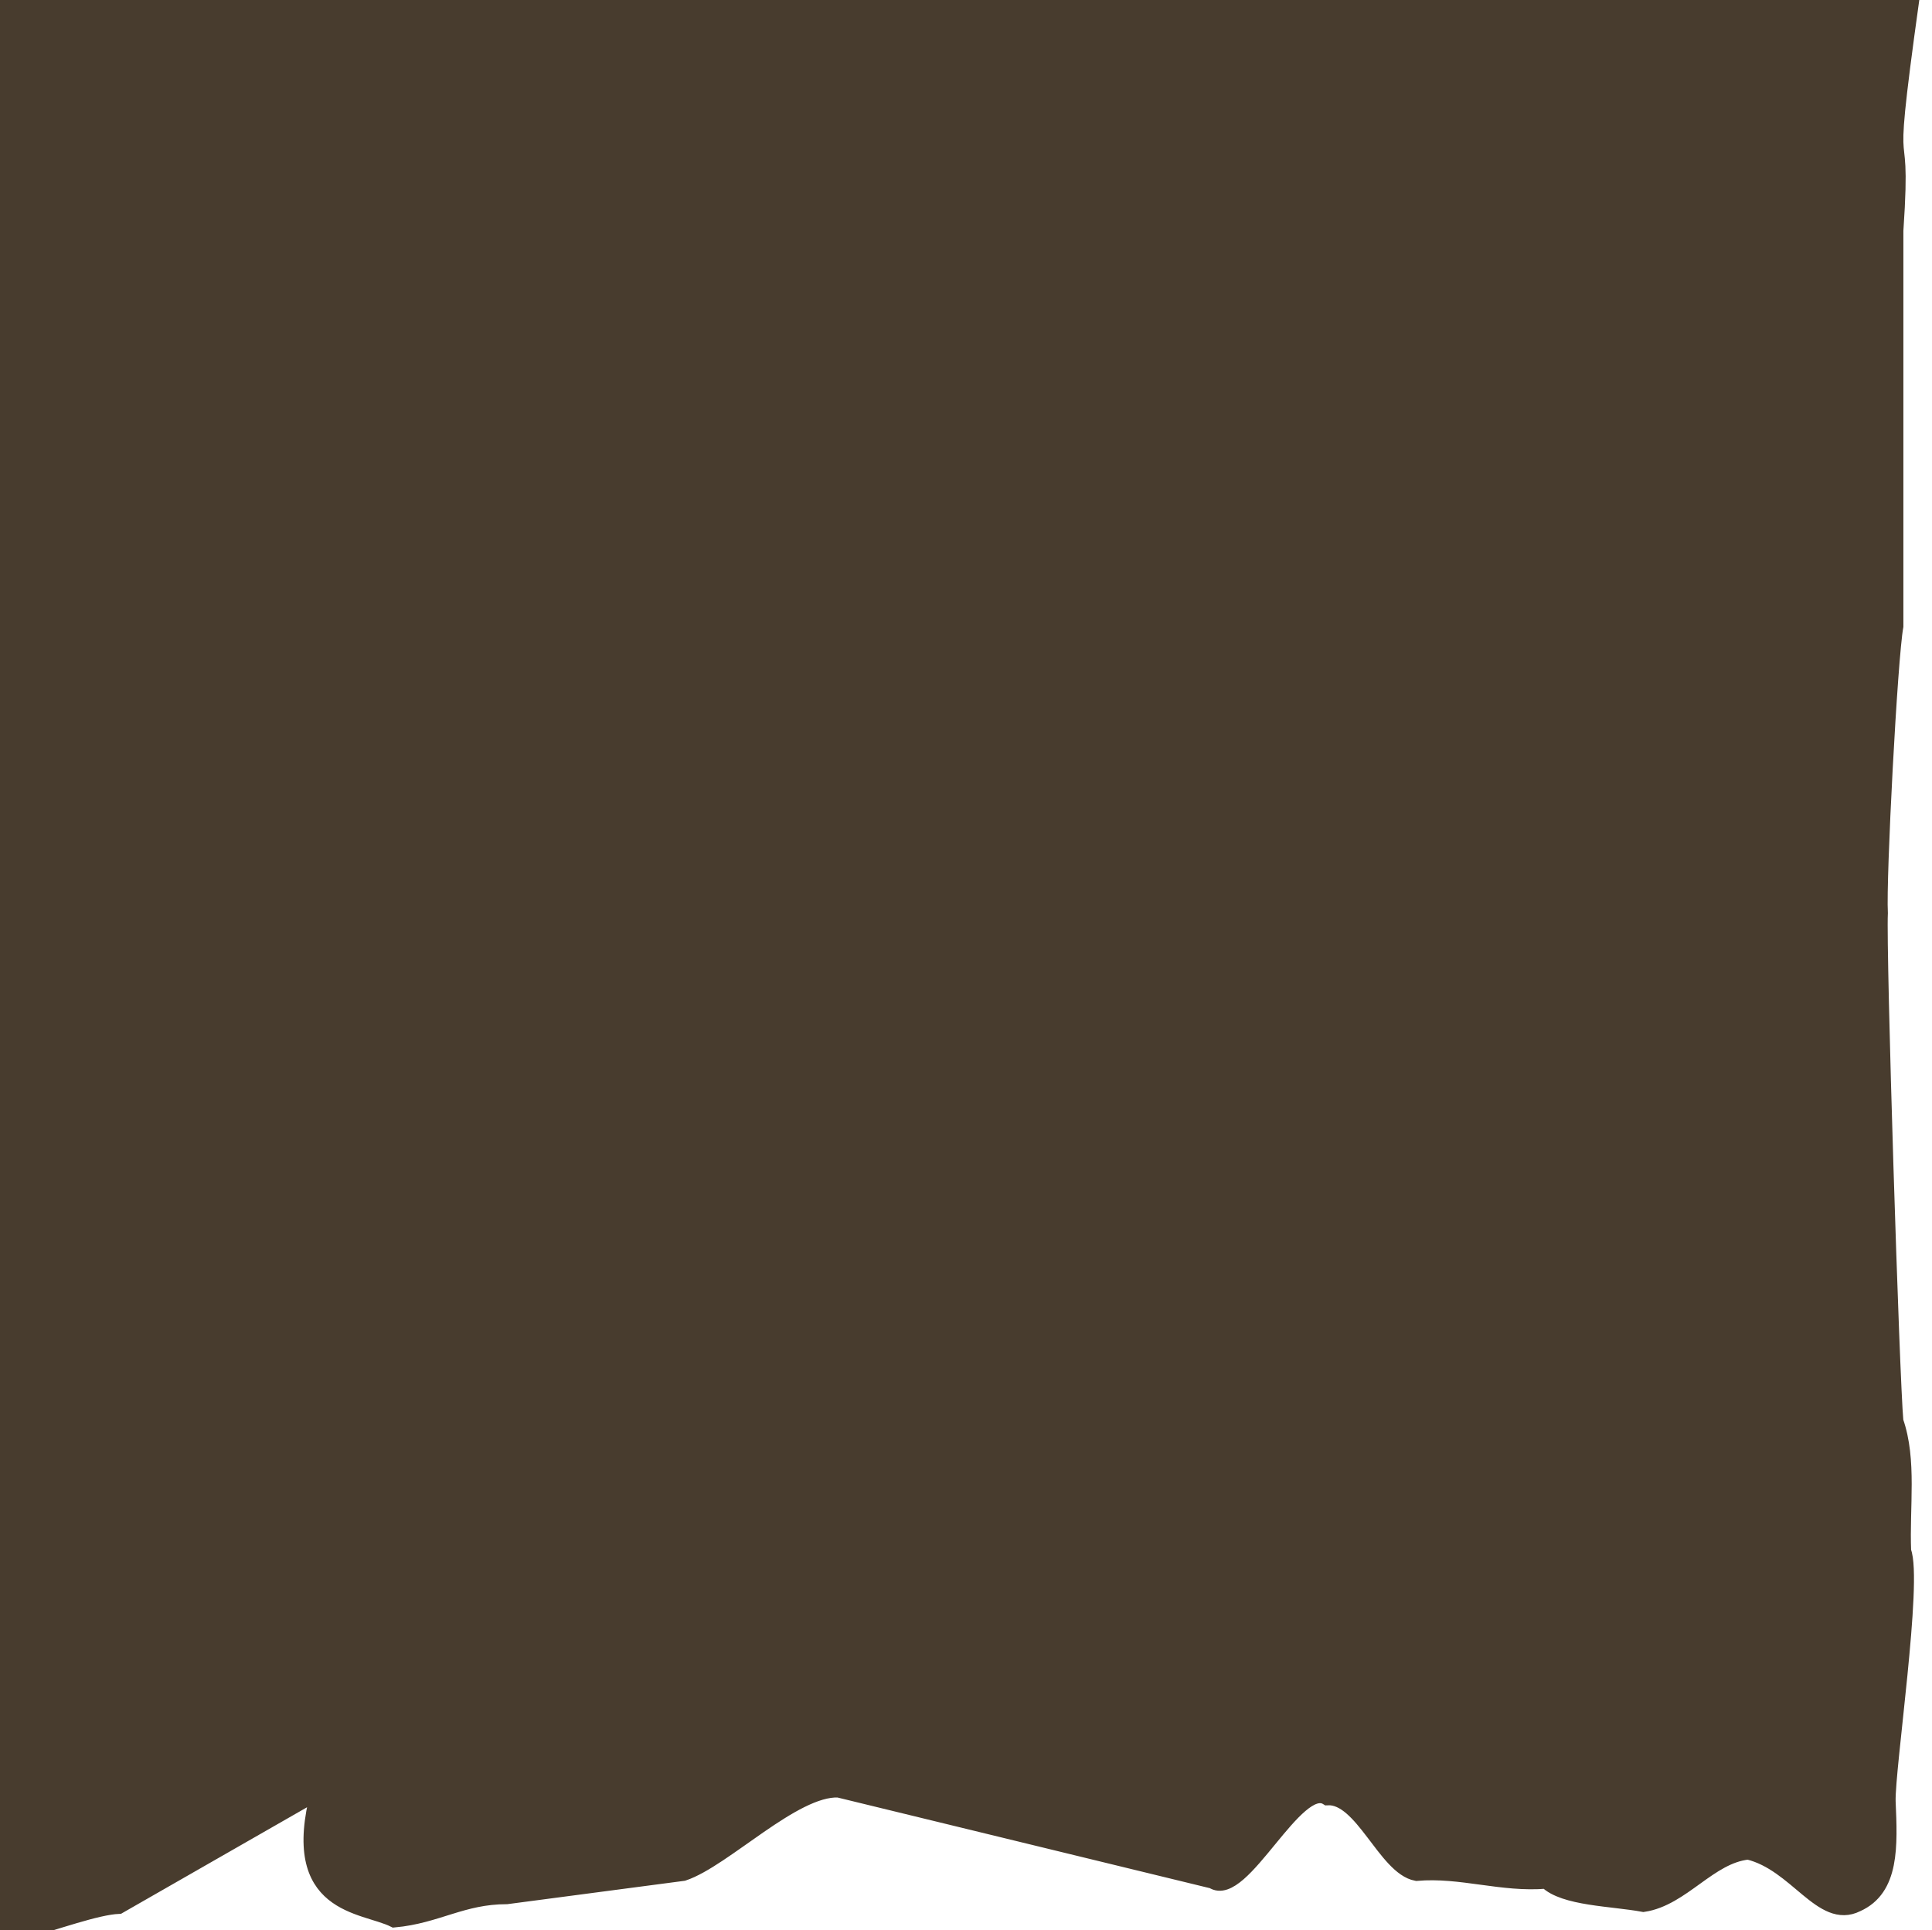
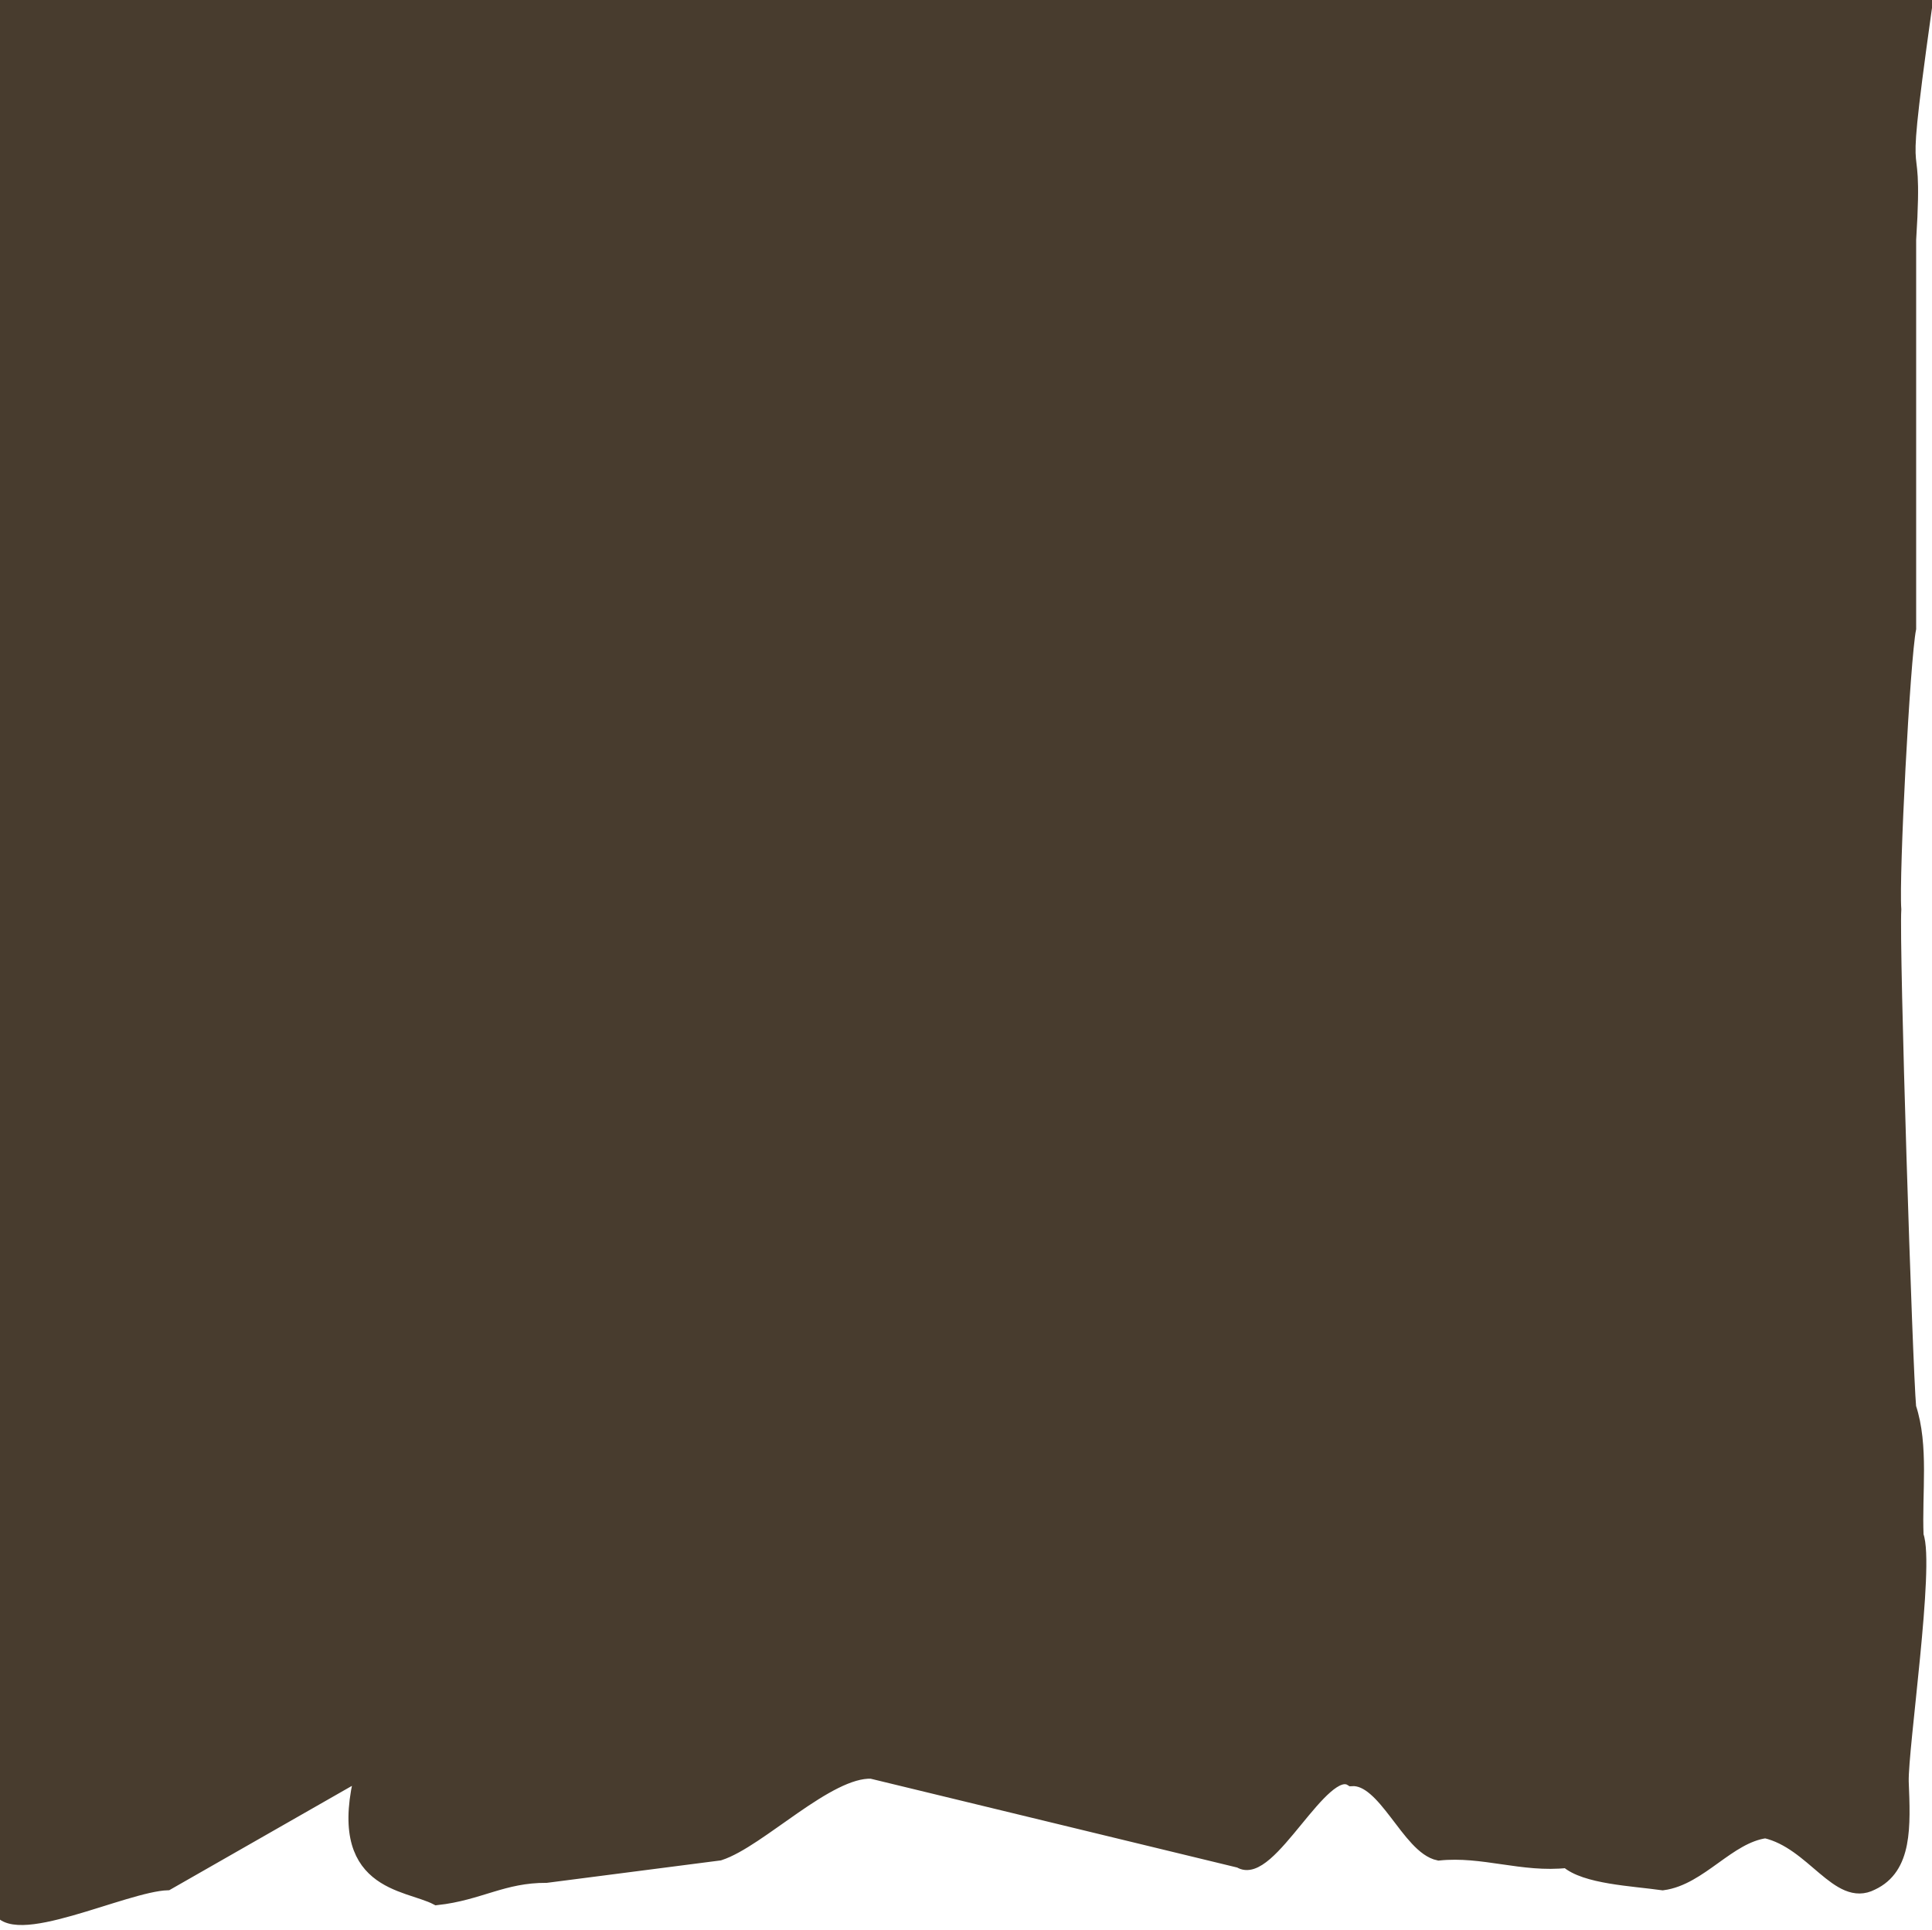
- <svg xmlns="http://www.w3.org/2000/svg" width="0.996" height="0.995" preserveAspectRatio="none" viewBox="0 0 0.996 0.995" version="1.1" id="svg1">
+ <svg xmlns="http://www.w3.org/2000/svg" width="99.6" height="99.5" preserveAspectRatio="none" viewBox="0 0 99.6 99.5" version="1.1" id="svg1">
  <defs id="defs1" />
  <g id="layer1" transform="translate(-30.96175,-84.50611)">
-     <path style="font-variation-settings:normal;opacity:1;fill:#483c2e;fill-opacity:1;stroke:#483c2e;stroke-width:0.008;stroke-linecap:butt;stroke-linejoin:miter;stroke-miterlimit:4;stroke-dasharray:none;stroke-dashoffset:0;stroke-opacity:1;stop-color:#000000;stop-opacity:1" d="m 30.938,84.474 c -0.018,0.356 -0.035,0.56 -0.004,1.027 0.005,0.019 0.066,-0.011 0.089,-0.012 l 0.103,-0.059 c -0.016,0.06 0.023,0.058 0.039,0.066 0.022,-0.002 0.035,-0.012 0.058,-0.012 l 0.091,-0.012 c 0.021,-0.007 0.057,-0.044 0.08,-0.043 l 0.193,0.047 c 0.015,0.01 0.043,-0.053 0.059,-0.043 0.018,-0.001 0.03,0.036 0.046,0.039 0.023,-0.002 0.044,0.006 0.067,0.004 0.009,0.009 0.034,0.009 0.05,0.012 0.02,-0.003 0.034,-0.025 0.054,-0.027 0.025,0.006 0.038,0.036 0.056,0.027 0.018,-0.008 0.017,-0.03 0.016,-0.053 -4.41e-4,-0.017 0.014,-0.114 0.008,-0.129 -9.23e-4,-0.023 0.003,-0.047 -0.004,-0.067 -0.002,-0.021 -0.009,-0.242 -0.008,-0.262 -0.001,-0.018 0.005,-0.132 0.008,-0.148 v -0.204 c 0.005,-0.073 -0.009,2.29e-4 0.012,-0.146 -0.362,8.99e-4 -0.678,-0.059 -1.011,-0.006 z" id="path3" />
+     <path style="font-variation-settings:normal;opacity:1;fill:#483c2e;fill-opacity:1;stroke:#483c2e;stroke-width:0.742;stroke-linecap:butt;stroke-linejoin:miter;stroke-miterlimit:4;stroke-dasharray:none;stroke-dashoffset:0;stroke-opacity:1;stop-color:#000000;stop-opacity:1" d="m 31.251,81.961 c -1.724,34.994 -3.422,54.942 -0.383,100.801 0.54,1.911 6.475,-1.08 8.715,-1.155 l 10.069,-5.753 c -1.526,5.859 2.262,5.696 3.83,6.519 2.179,-0.236 3.407,-1.16 5.648,-1.149 l 8.918,-1.151 c 2.057,-0.668 5.588,-4.316 7.846,-4.218 l 18.991,4.603 c 1.488,0.982 4.249,-5.172 5.748,-4.22 1.731,-0.118 2.951,3.509 4.498,3.835 2.289,-0.236 4.32,0.638 6.615,0.383 0.933,0.835 3.382,0.933 4.934,1.152 1.924,-0.255 3.368,-2.419 5.3,-2.684 2.466,0.569 3.754,3.579 5.479,2.685 1.722,-0.805 1.625,-2.924 1.532,-5.231 -0.043,-1.707 1.347,-11.203 0.766,-12.687 -0.091,-2.221 0.275,-4.63 -0.383,-6.616 -0.187,-2.041 -0.884,-23.761 -0.766,-25.676 -0.128,-1.738 0.452,-12.932 0.766,-14.486 V 96.872 c 0.452,-7.162 -0.913,0.022 1.152,-14.341 -35.538,0.088 -66.596,-5.777 -99.276,-0.569 z" id="path3" />
  </g>
</svg>
